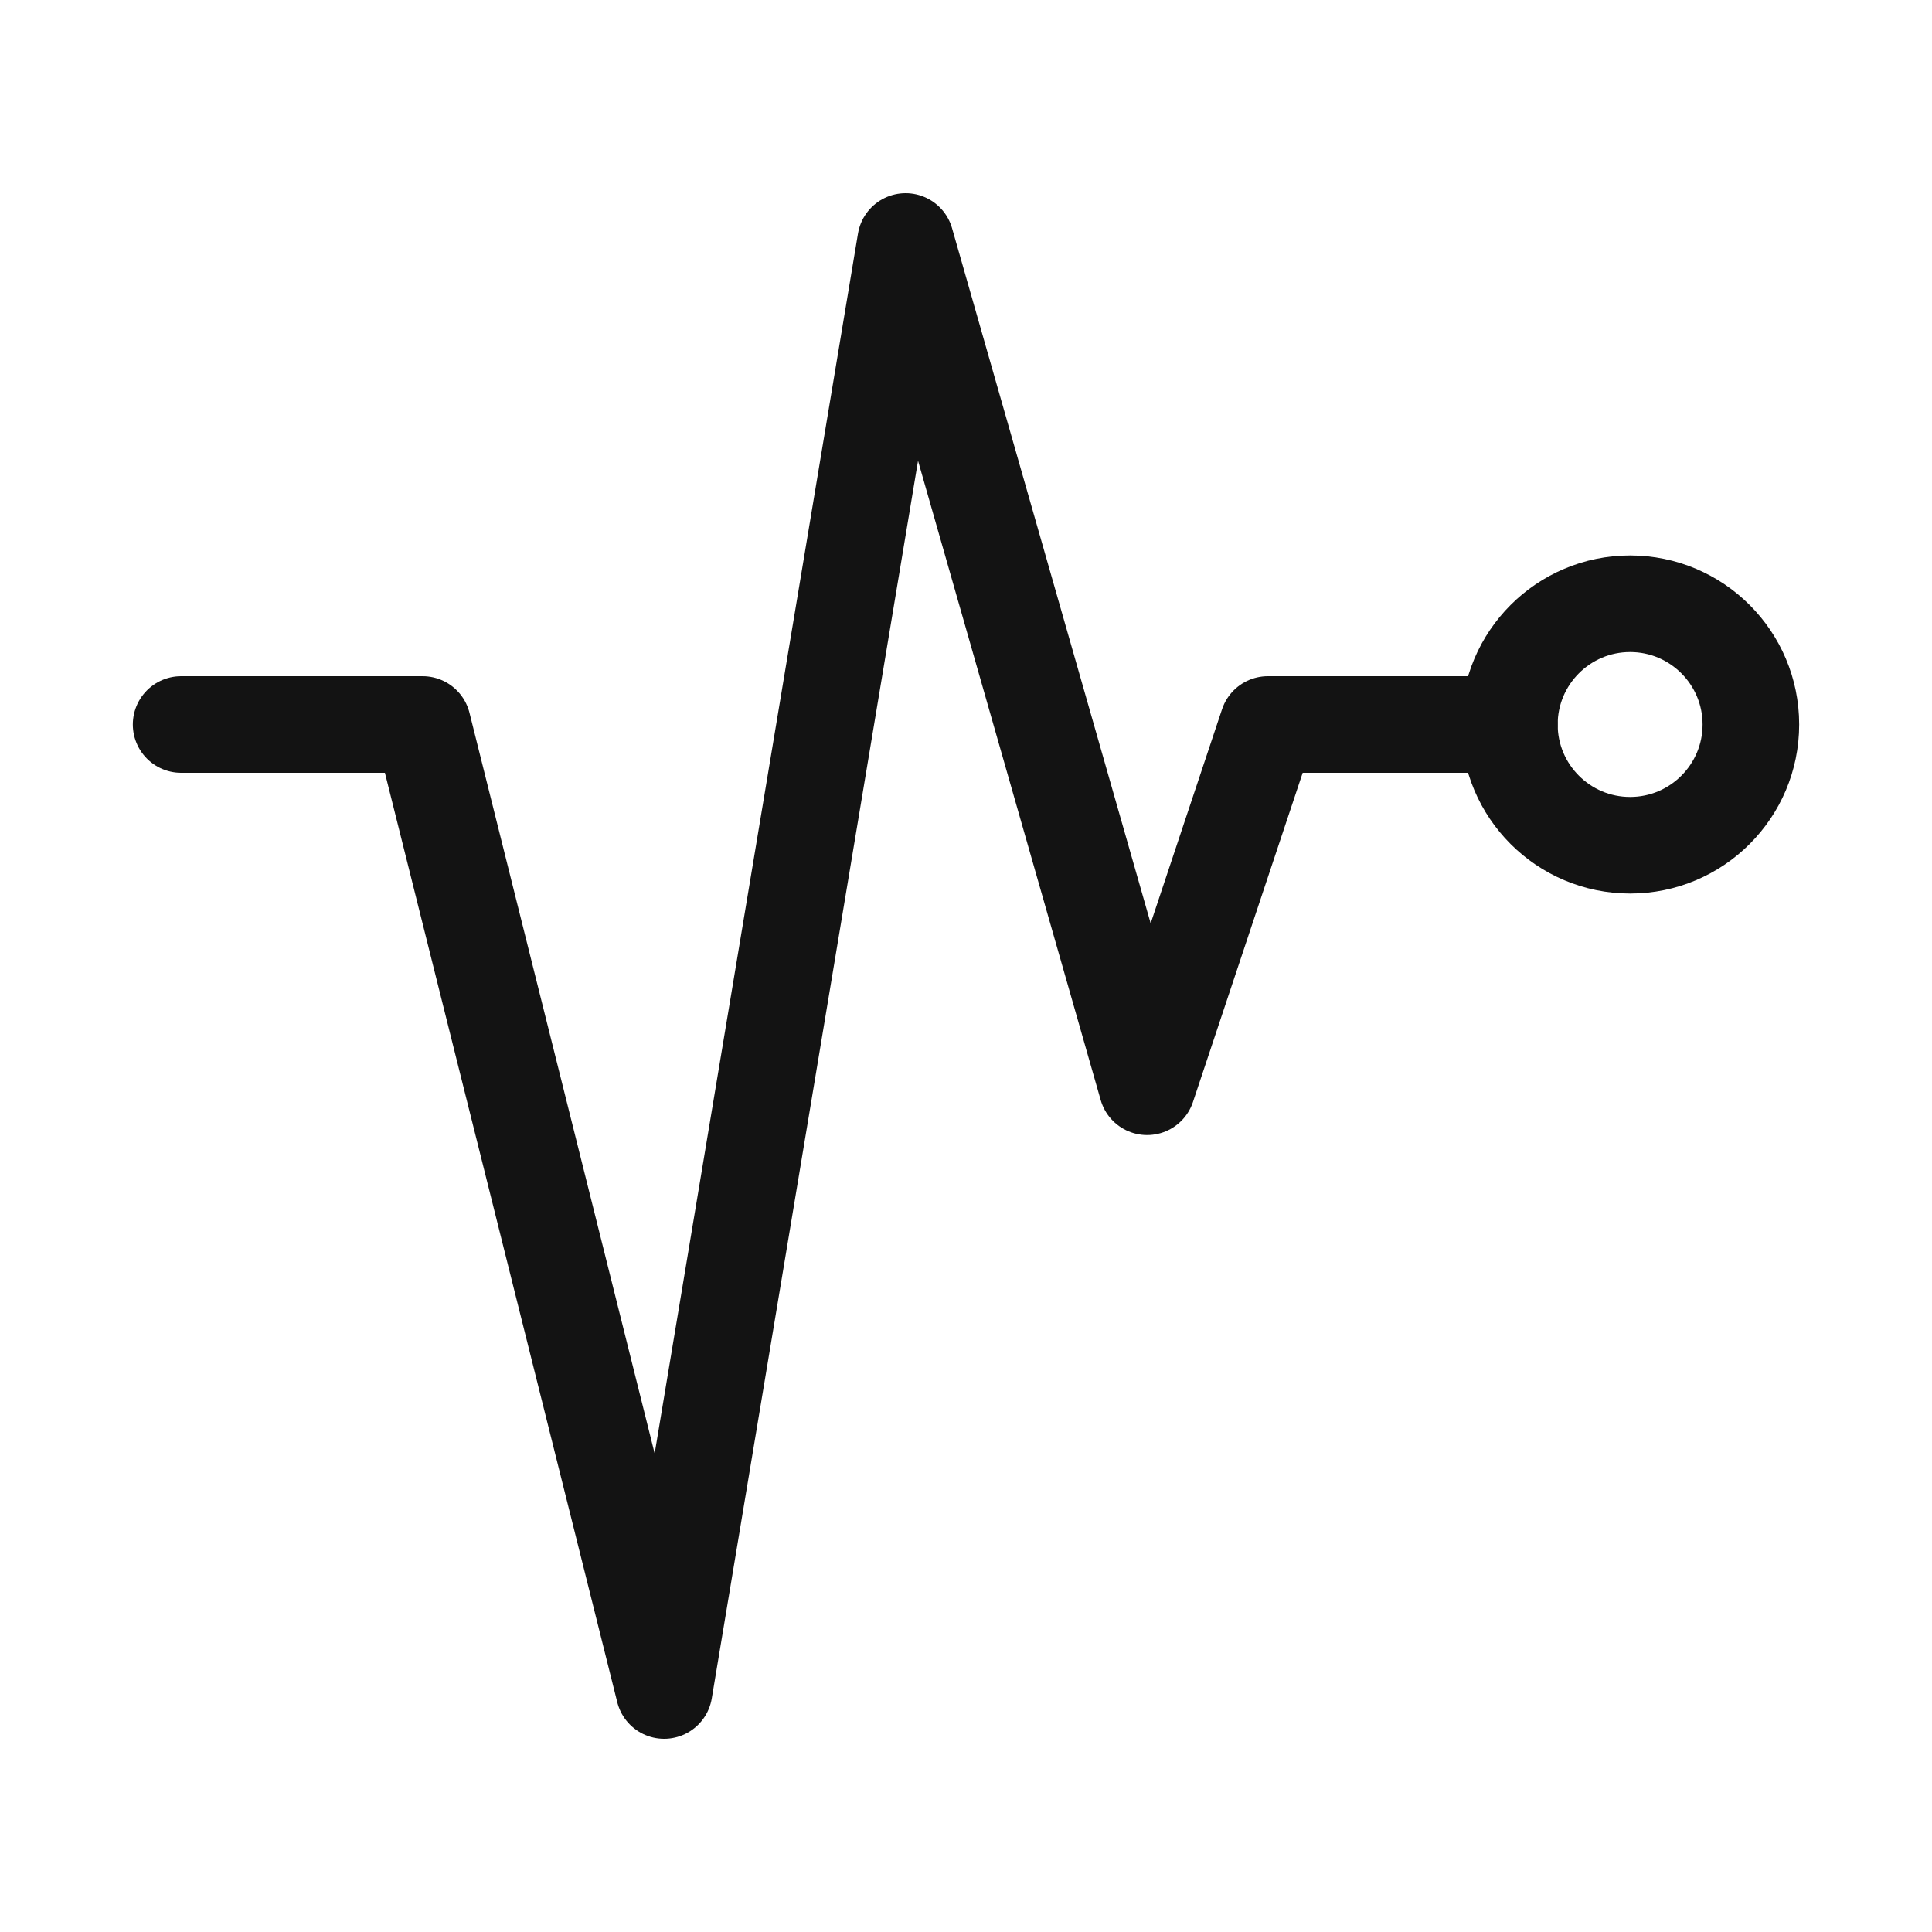
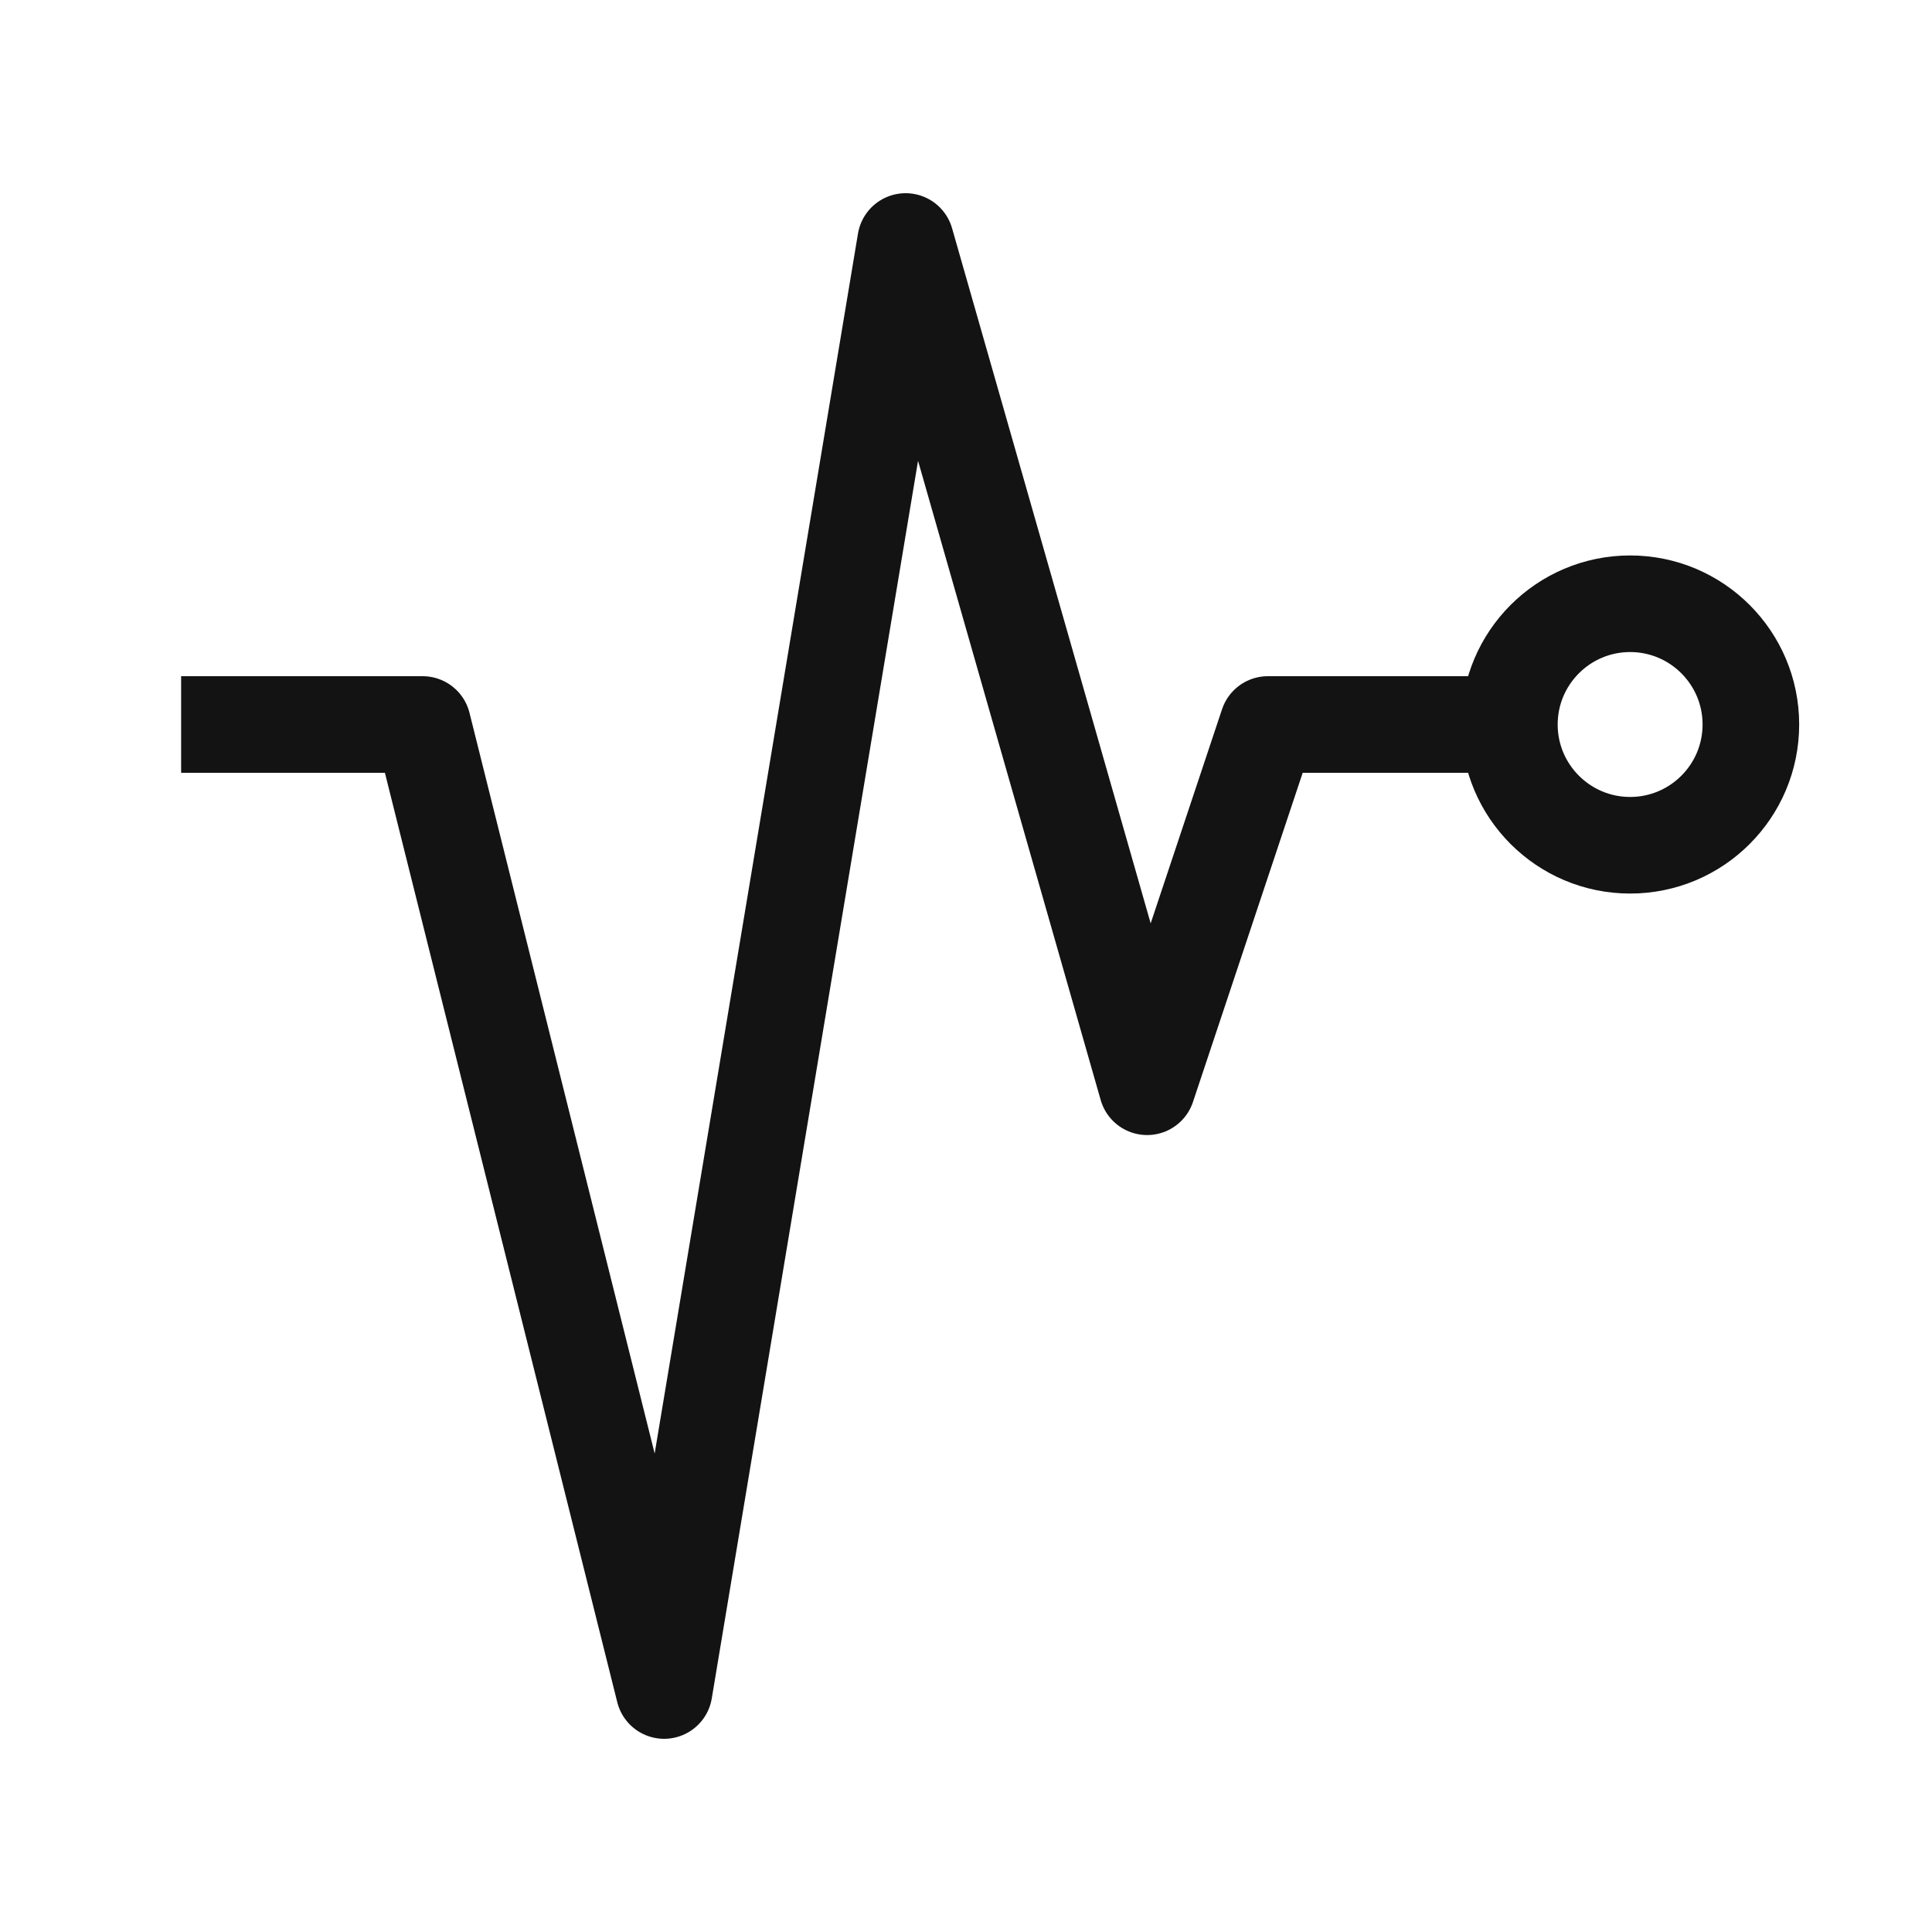
<svg xmlns="http://www.w3.org/2000/svg" width="20" height="20" viewBox="0 0 20 20" fill="none">
-   <path d="M1.875 7.5H4.375L6.875 17.5L9.375 2.5L11.875 11.25L13.125 7.5H15.625" stroke="#131313" stroke-linecap="round" stroke-linejoin="round" />
-   <path d="M16.875 6.25C17.565 6.25 18.125 6.81 18.125 7.5C18.125 8.19 17.565 8.75 16.875 8.75C16.185 8.75 15.625 8.19 15.625 7.5C15.625 6.81 16.185 6.25 16.875 6.25Z" stroke="#131313" stroke-linecap="round" stroke-linejoin="round" />
+   <path d="M1.875 7.5H4.375L6.875 17.5L9.375 2.5L11.875 11.25L13.125 7.5H15.625" stroke="#131313" strokeLinecap="round" stroke-linejoin="round" />
+   <path d="M16.875 6.25C17.565 6.25 18.125 6.81 18.125 7.5C18.125 8.19 17.565 8.75 16.875 8.75C16.185 8.75 15.625 8.19 15.625 7.5C15.625 6.81 16.185 6.25 16.875 6.25Z" stroke="#131313" strokeLinecap="round" stroke-linejoin="round" />
</svg>
